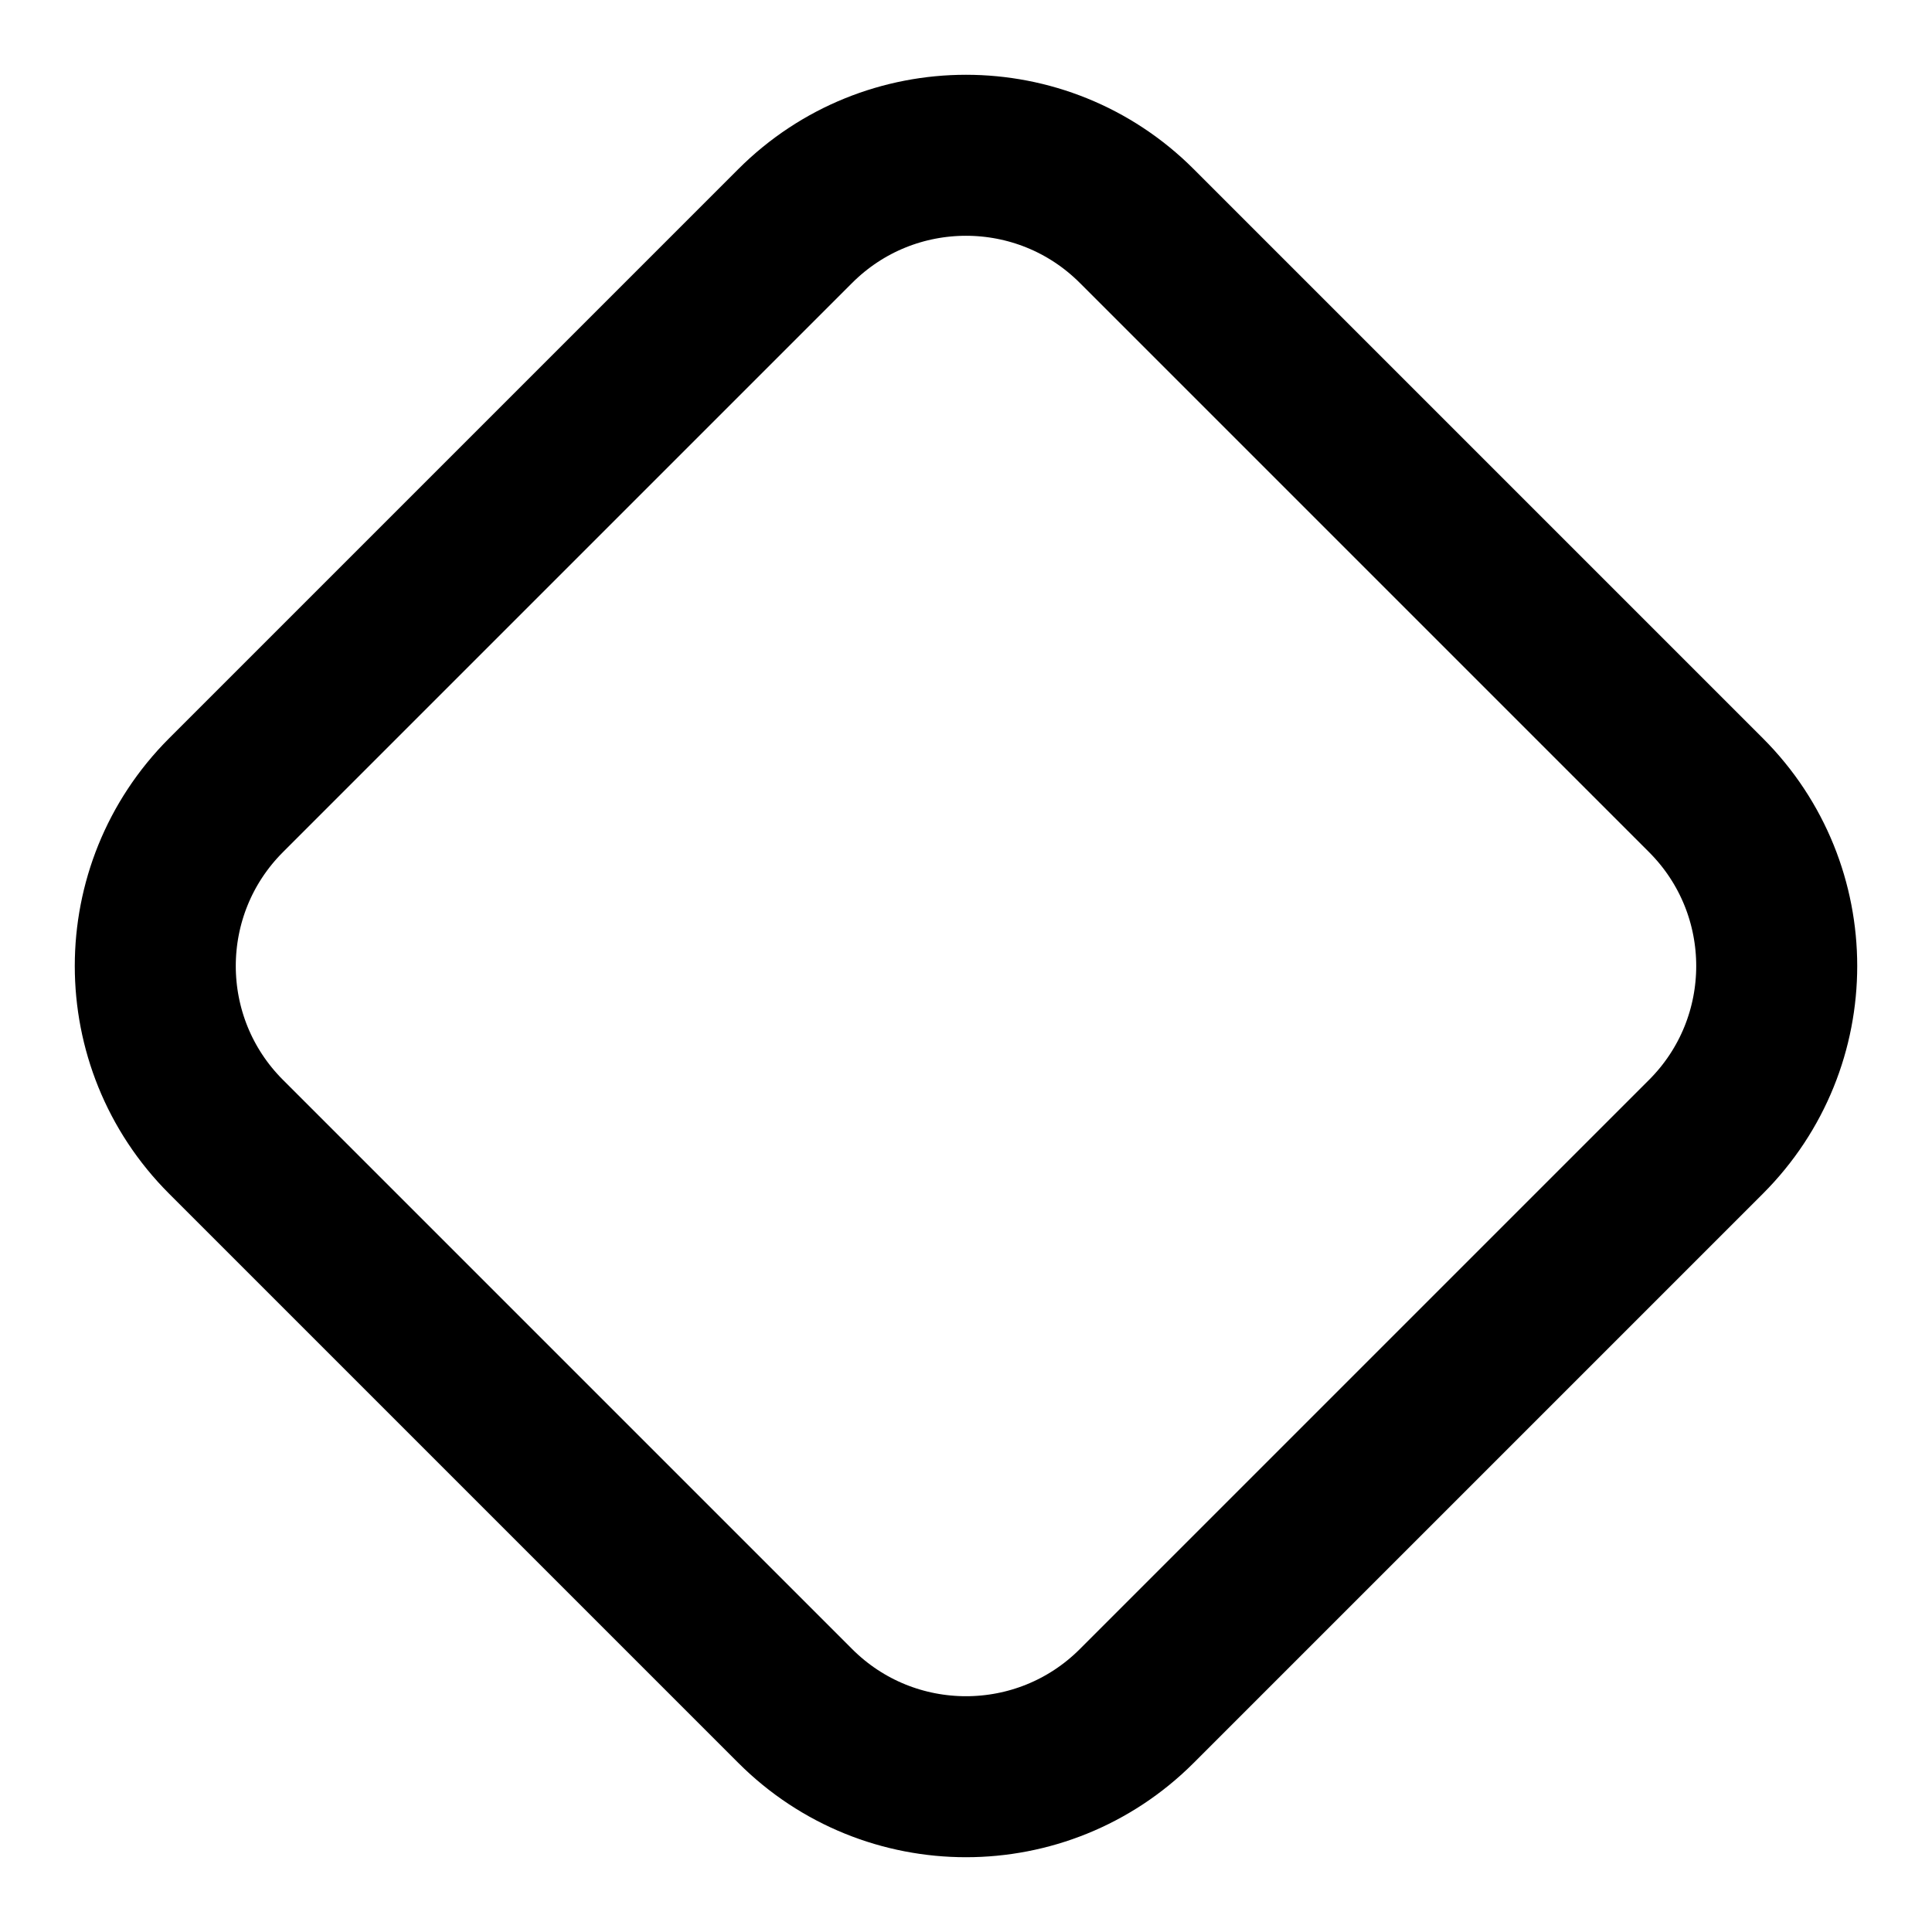
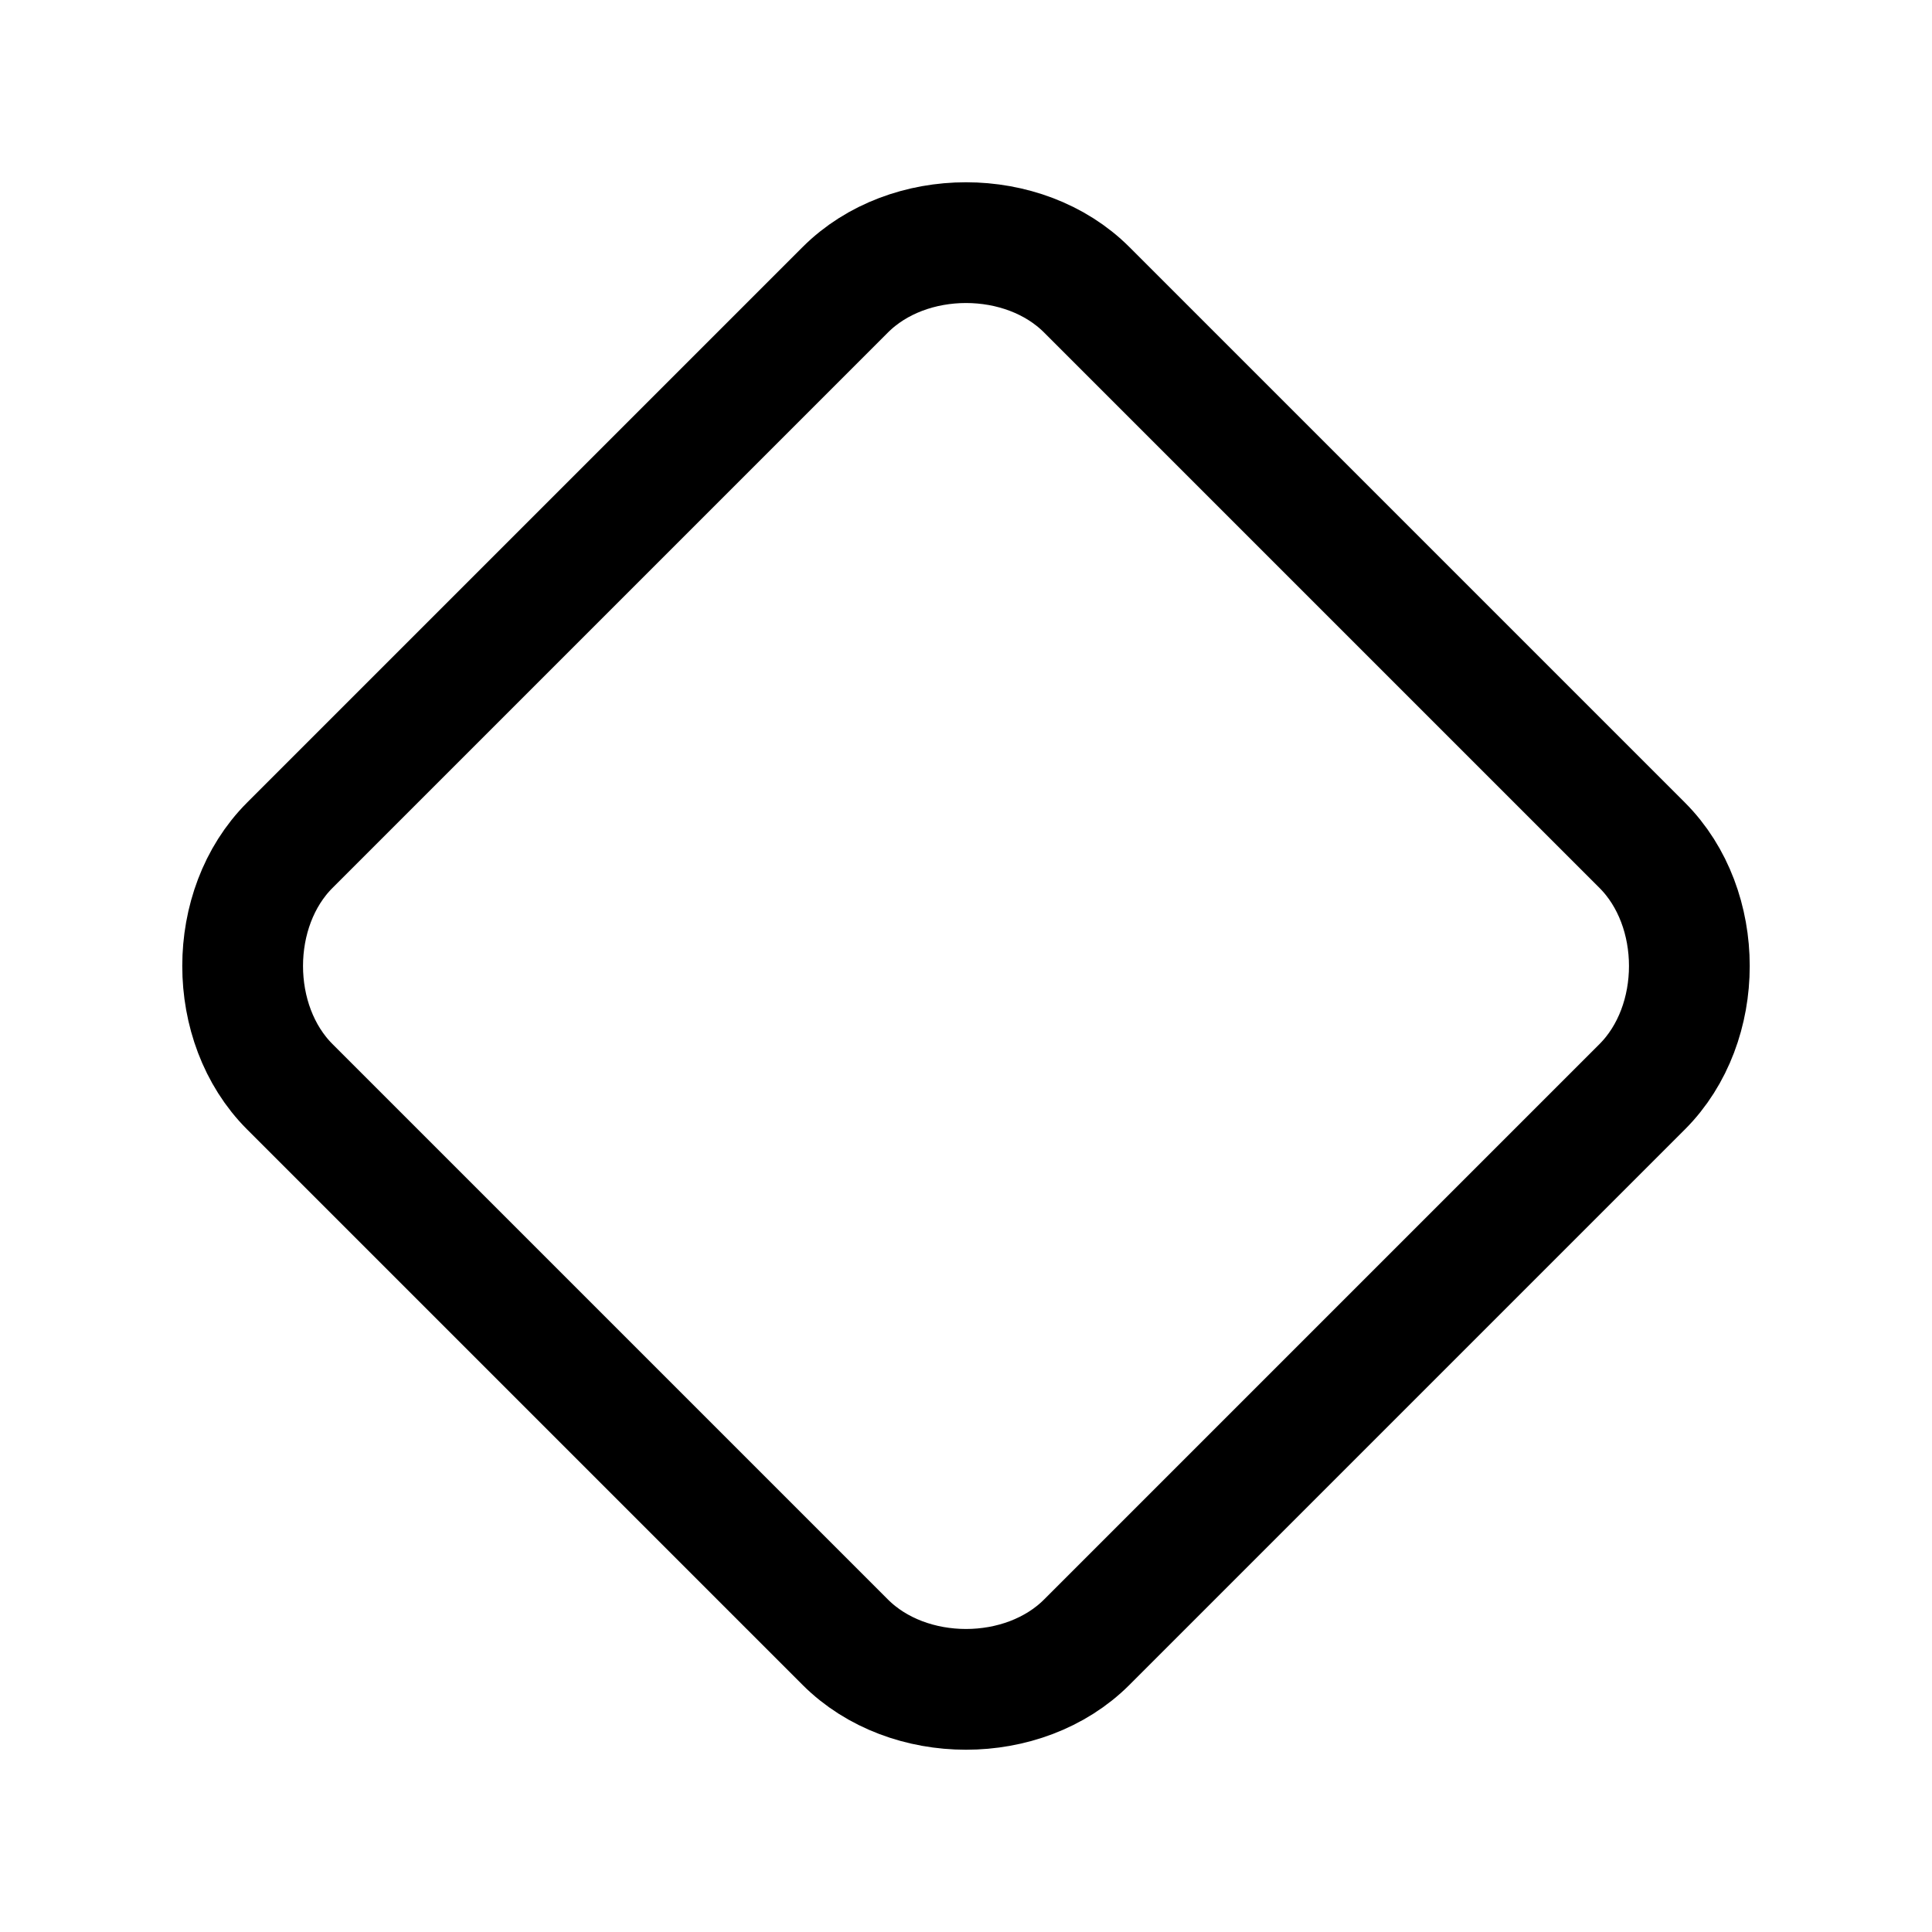
- <svg xmlns="http://www.w3.org/2000/svg" height="24px" viewBox="0 0 24 24" width="24px" fill="#000000">
-   <g transform="rotate(45 12 12)">
-     <rect x="4" y="4" width="16" height="16" rx="3" ry="3" fill="none" stroke="#000000" stroke-width="2" />
+ <svg xmlns="http://www.w3.org/2000/svg" viewBox="0 0 24 24" height="24px" width="24px" fill="none" stroke="#000000" stroke-width="2" stroke-linecap="round" stroke-linejoin="round">
+   <g stroke-width="1.5">
+     <path stroke="none" d="M0 0h24v24H0z" fill="none" />
+     <path d="M10.5 20.4l-6.9 -6.9c-.781 -.781 -.781 -2.219 0 -3l6.9 -6.9c.781 -.781 2.219 -.781 3 0l6.9 6.9c.781 .781 .781 2.219 0 3l-6.9 6.9c-.781 .781 -2.219 .781 -3 0z">
+     </path>
  </g>
</svg>
